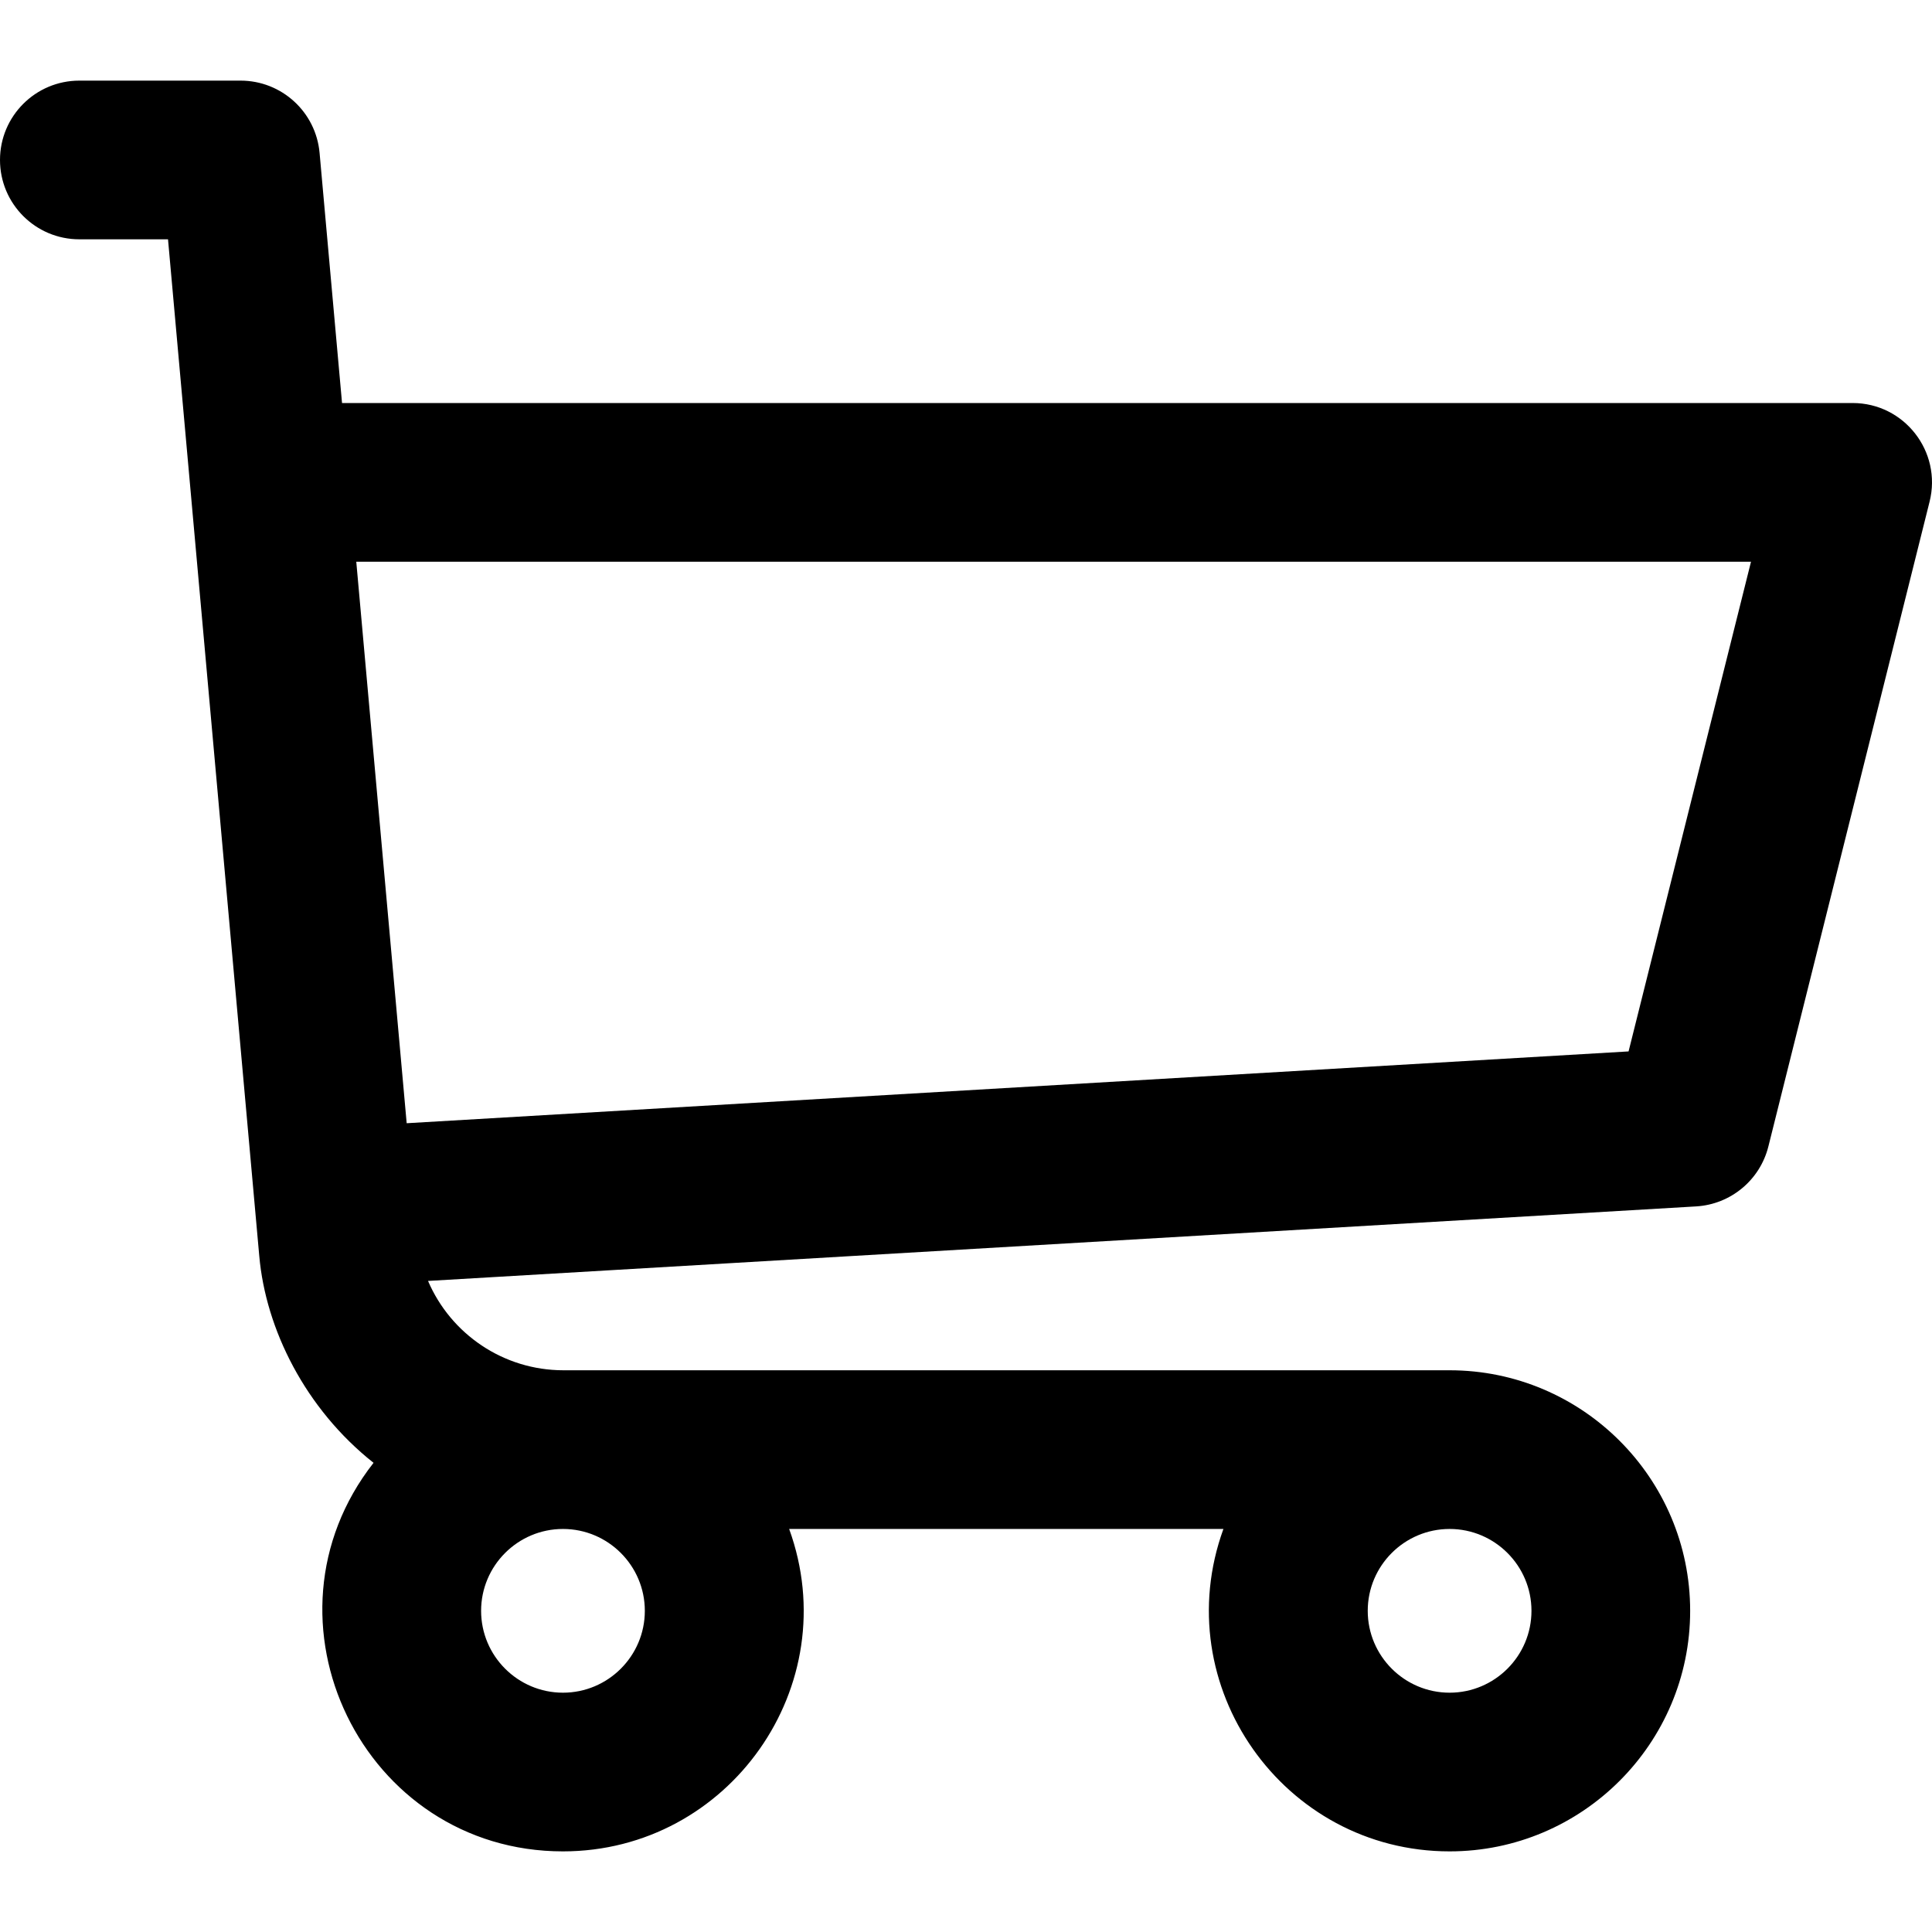
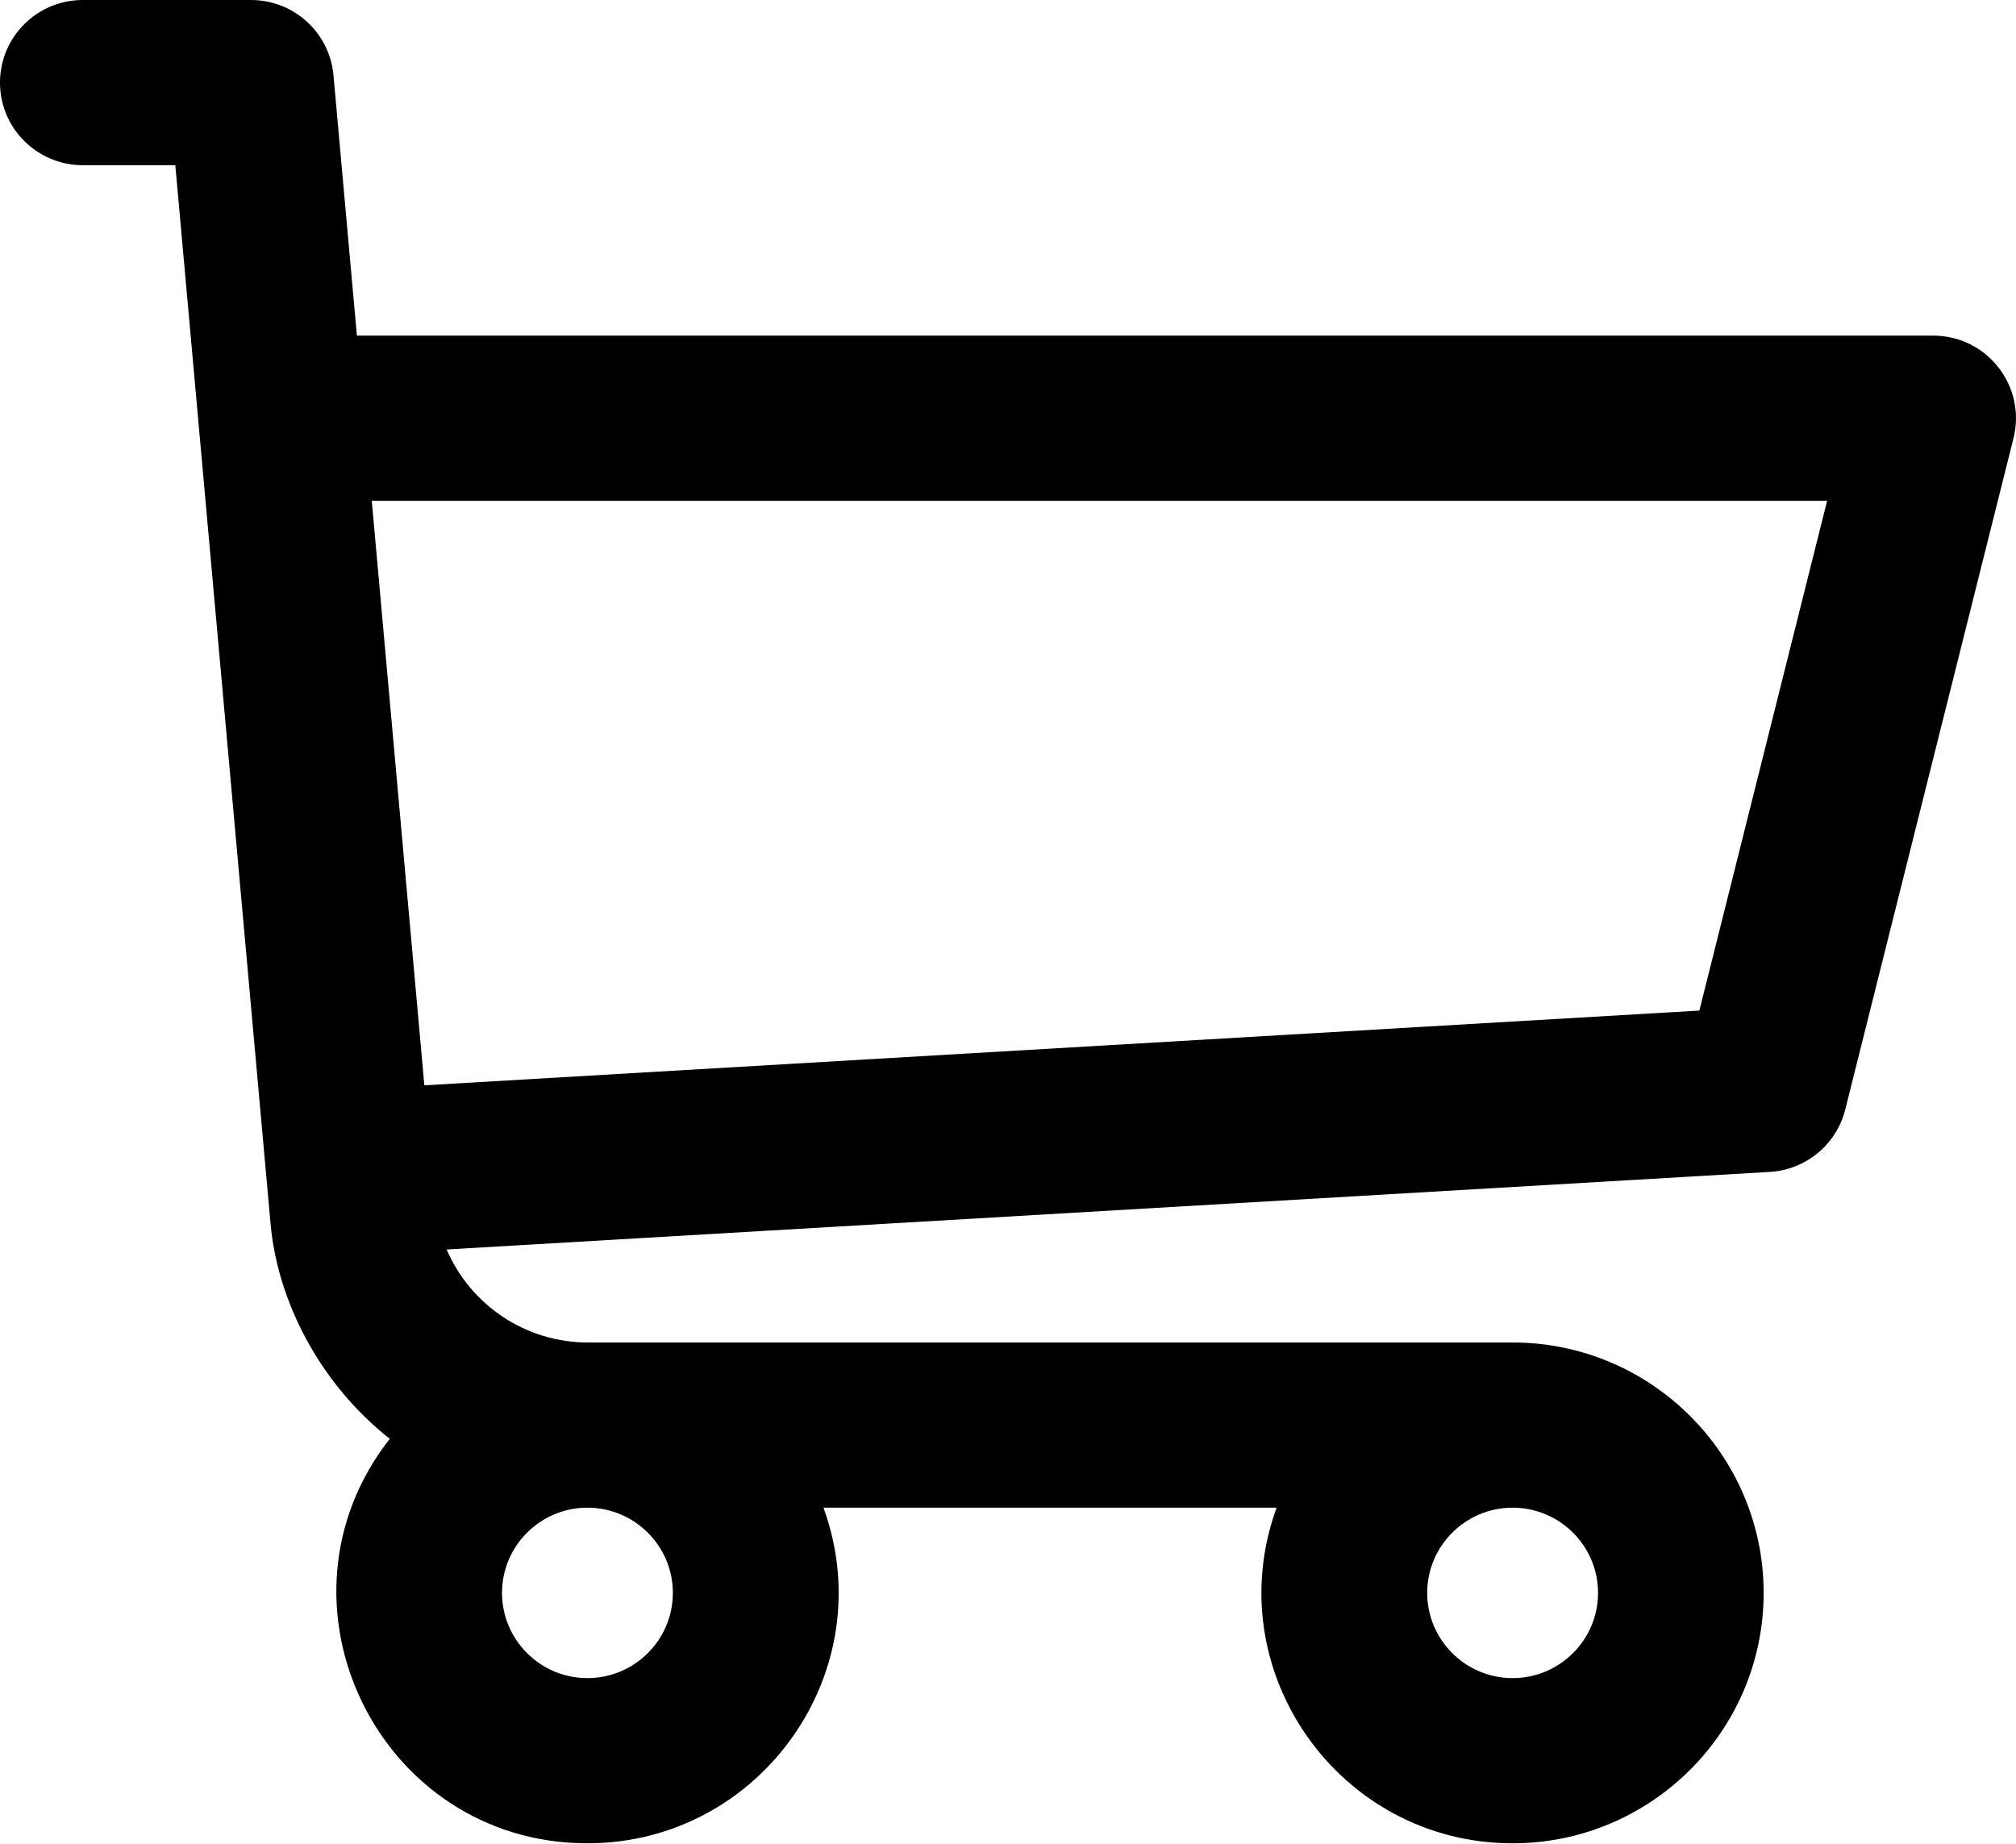
- <svg xmlns="http://www.w3.org/2000/svg" id="Layer_1" enable-background="new 0 0 511.343 511.343" height="512" viewBox="0 0 511.343 511.343" width="512">
-   <path d="m490.334 106.668h-399.808l-5.943-66.207c-.972-10.827-10.046-19.123-20.916-19.123h-42.667c-11.598 0-21 9.402-21 21s9.402 21 21 21h23.468c12.825 142.882-20.321-226.415 24.153 269.089 1.714 19.394 12.193 40.439 30.245 54.739-32.547 41.564-2.809 102.839 50.134 102.839 43.942 0 74.935-43.826 59.866-85.334h114.936c-15.05 41.455 15.876 85.334 59.866 85.334 35.106 0 63.667-28.561 63.667-63.667s-28.561-63.667-63.667-63.667h-234.526c-15.952 0-29.853-9.624-35.853-23.646l335.608-19.724c9.162-.538 16.914-6.966 19.141-15.87l42.67-170.67c3.308-13.234-6.71-26.093-20.374-26.093zm-341.334 341.337c-11.946 0-21.666-9.72-21.666-21.667s9.72-21.667 21.666-21.667c11.947 0 21.667 9.72 21.667 21.667s-9.72 21.667-21.667 21.667zm234.667 0c-11.947 0-21.667-9.72-21.667-21.667s9.72-21.667 21.667-21.667 21.667 9.72 21.667 21.667-9.72 21.667-21.667 21.667zm47.366-169.726-323.397 19.005-13.34-148.617h369.142z" />
+ <svg xmlns="http://www.w3.org/2000/svg" width="339px" height="310px" viewBox="0 0 339 310" version="1.1">
+   <g id="Page-1" stroke="none" stroke-width="1" fill="none" fill-rule="evenodd">
+     <g id="shopping-cart" fill="#000000" fill-rule="nonzero">
+       <path d="M325.071,56.442 L60.015,56.442 L56.075,12.649 C55.431,5.487 49.415,0 42.209,0 L13.922,0 C6.233,0 0,6.219 0,13.89 C0,21.562 6.233,27.781 13.922,27.781 L29.48,27.781 C37.983,122.29 16.008,-121.981 45.493,205.77 C46.629,218.598 53.576,232.518 65.544,241.977 C43.967,269.47 63.682,310 98.781,310 C127.913,310 148.46,281.011 138.47,253.556 L214.667,253.556 C204.69,280.976 225.193,310 254.356,310 C277.63,310 296.565,291.108 296.565,267.887 C296.565,244.667 277.63,225.775 254.356,225.775 L98.875,225.775 C88.3,225.775 79.084,219.409 75.106,210.134 L297.6,197.088 C303.674,196.732 308.814,192.48 310.29,186.591 L338.579,73.701 C340.772,64.947 334.13,56.442 325.071,56.442 Z M98.781,282.219 C90.861,282.219 84.417,275.79 84.417,267.887 C84.417,259.985 90.861,253.556 98.781,253.556 C106.701,253.556 113.145,259.985 113.145,267.887 C113.145,275.79 106.701,282.219 98.781,282.219 Z M254.356,282.219 C246.435,282.219 239.991,275.79 239.991,267.887 C239.991,259.985 246.435,253.556 254.356,253.556 C262.276,253.556 268.72,259.985 268.72,267.887 C268.72,275.79 262.276,282.219 254.356,282.219 Z M285.757,169.954 L71.358,182.525 L62.514,84.222 L307.24,84.222 L285.757,169.954 Z" id="Shape" />
+     </g>
+   </g>
</svg>
